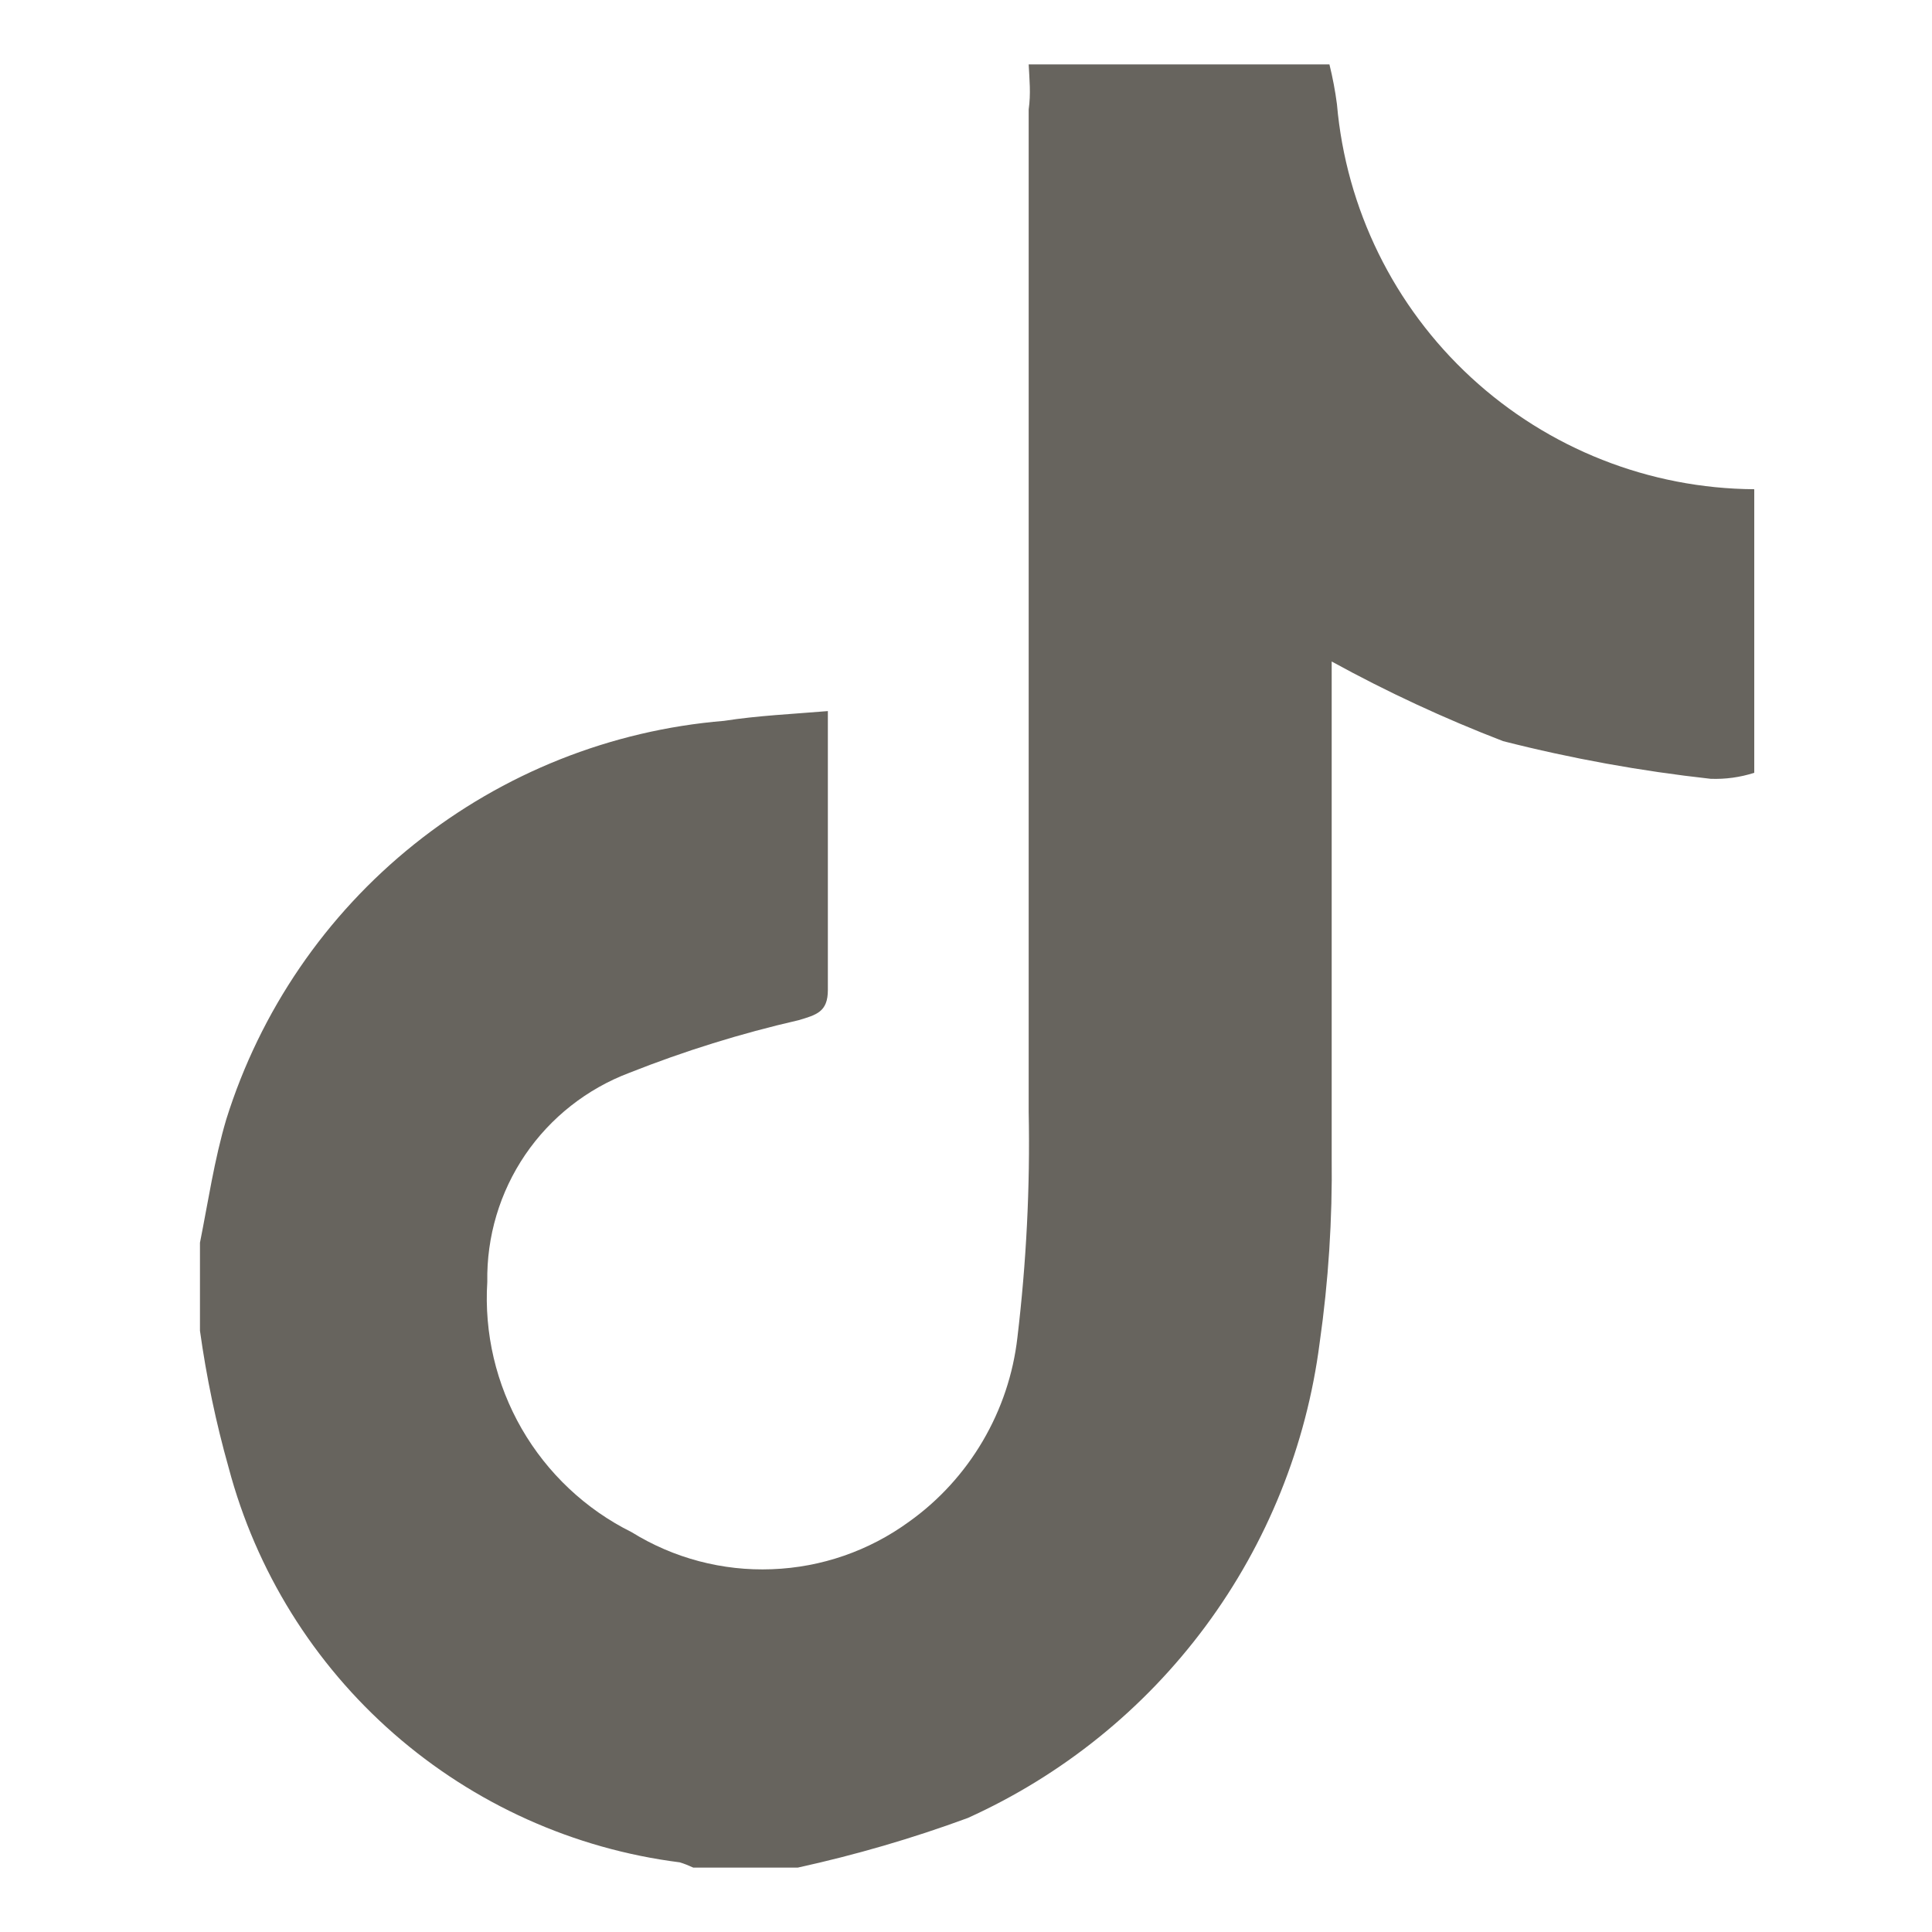
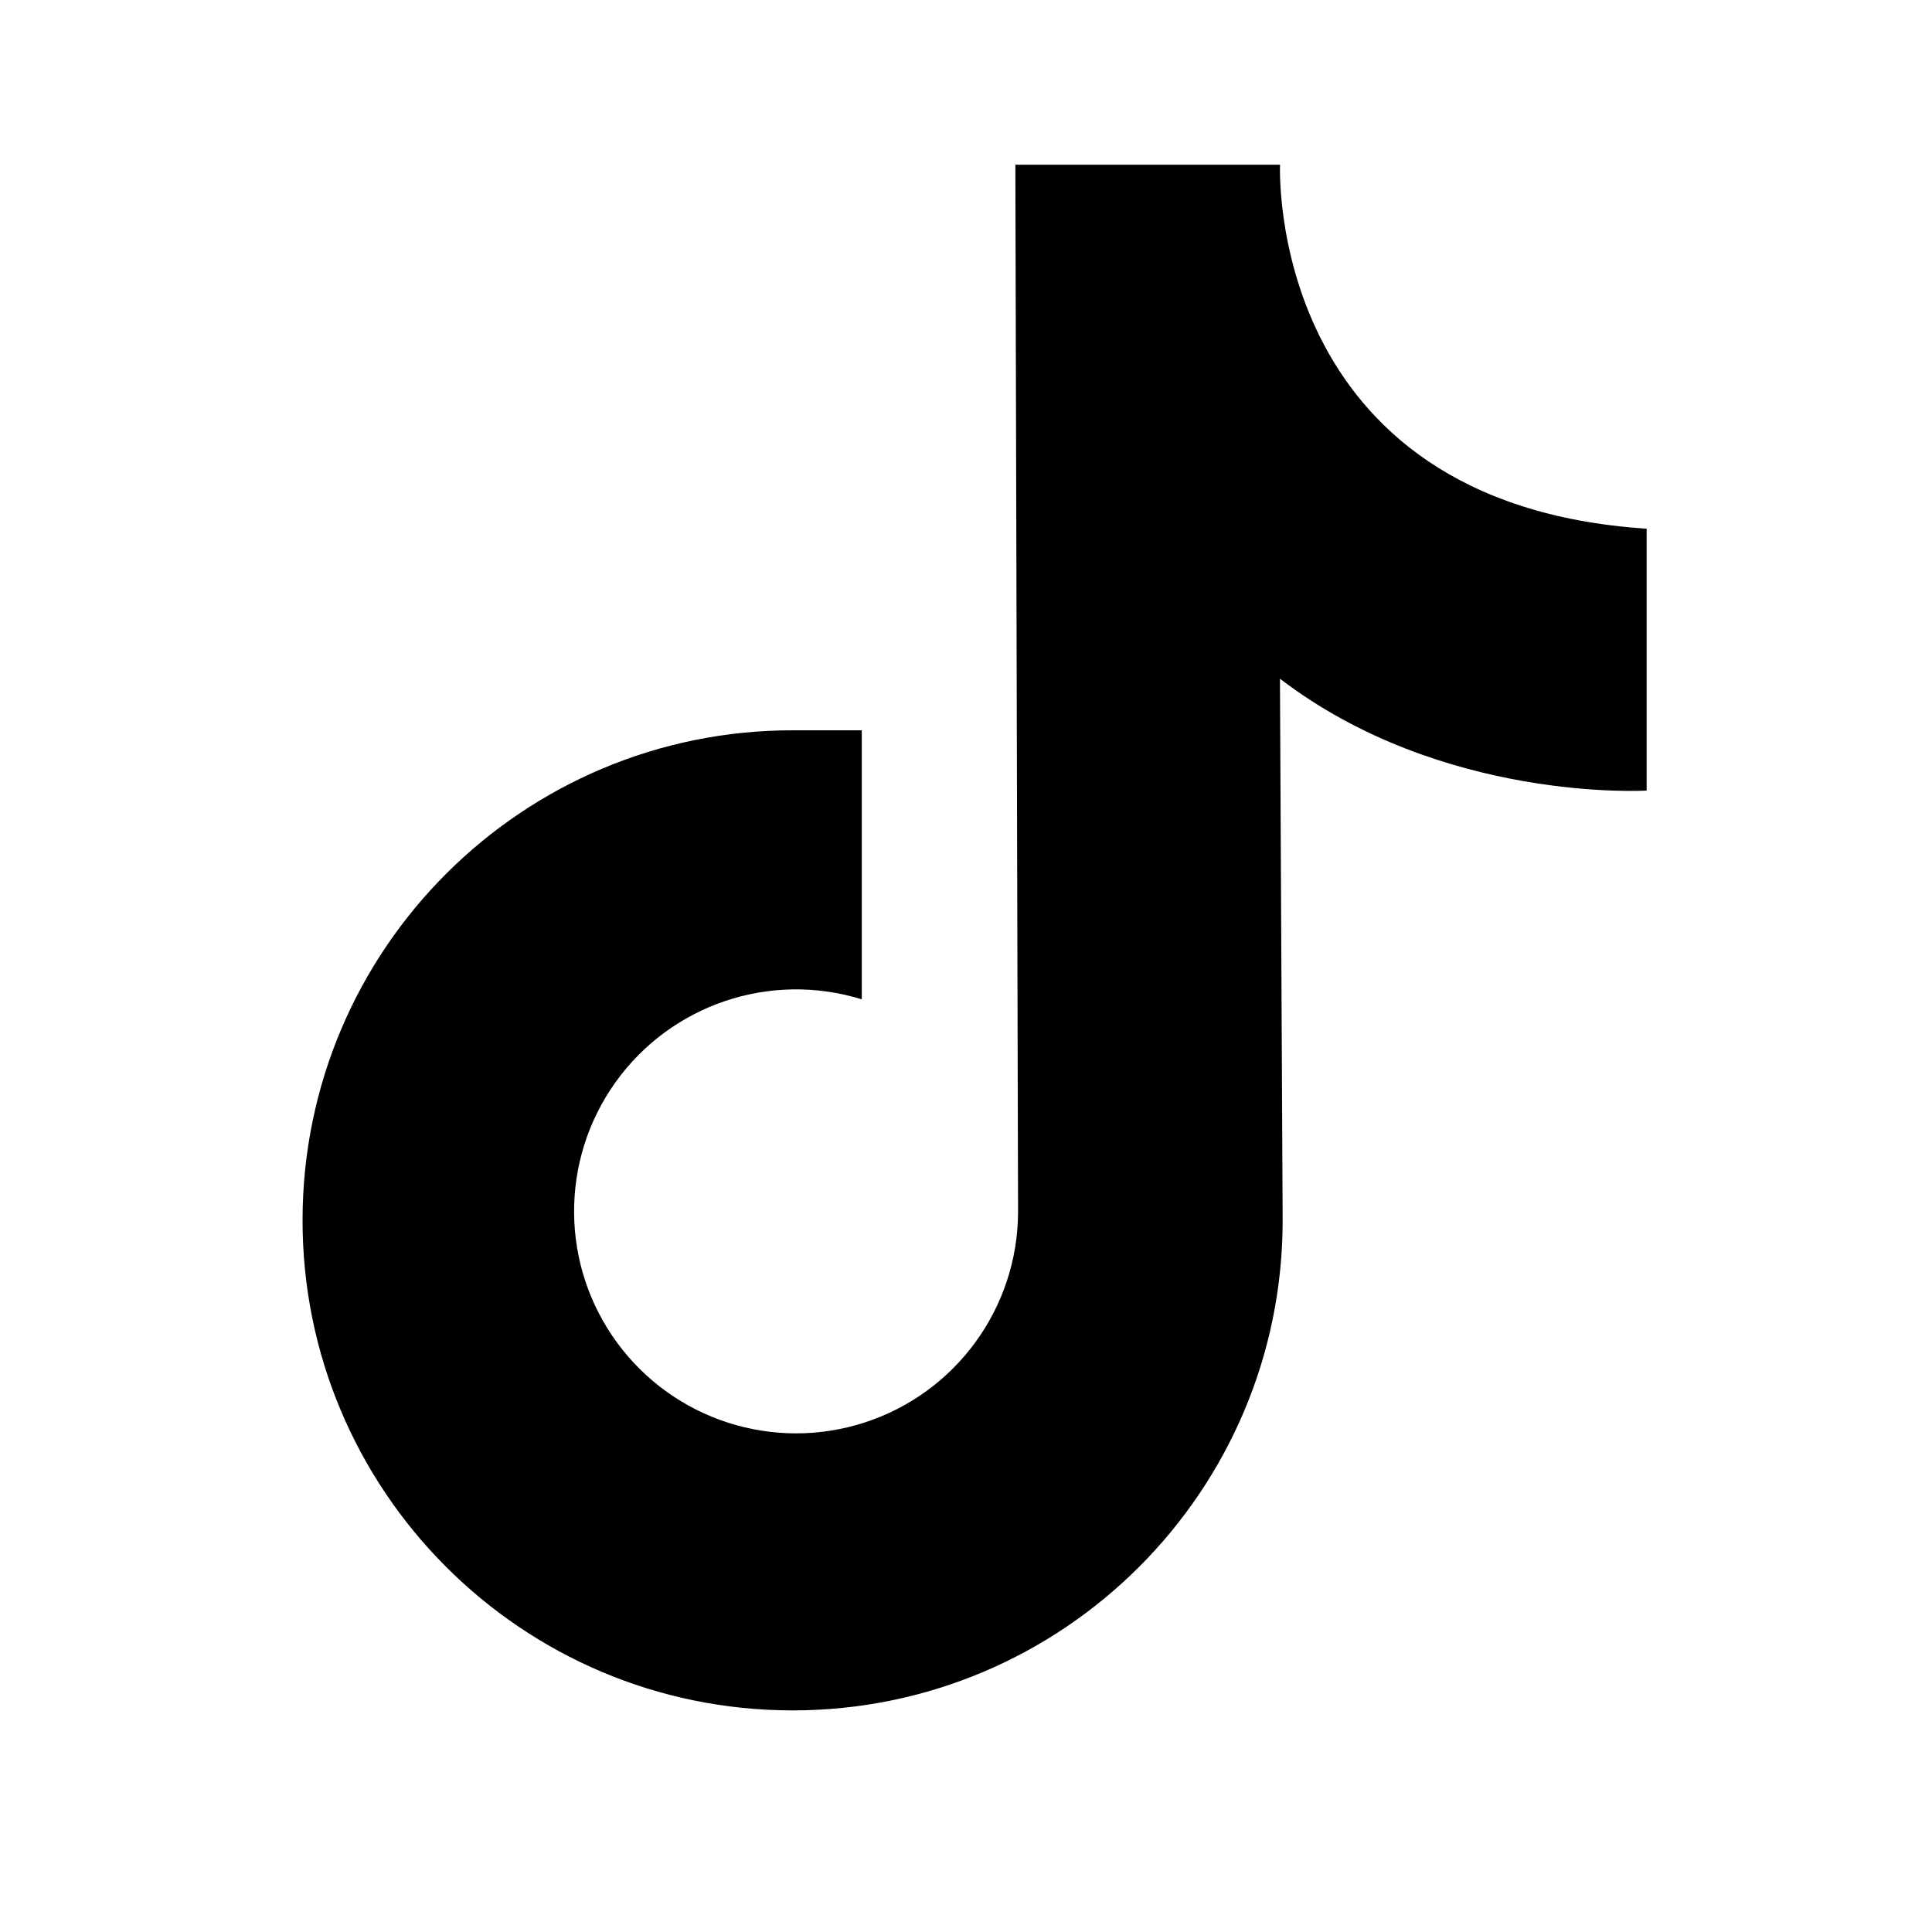
- <svg xmlns="http://www.w3.org/2000/svg" width="18" height="18" viewBox="0 0 18 18" fill="none">
-   <path d="M9.584 0.6H12.386C12.416 0.722 12.44 0.846 12.456 0.971C12.541 1.946 12.987 2.854 13.706 3.517C14.425 4.18 15.366 4.552 16.344 4.558V7.2C16.213 7.242 16.076 7.261 15.938 7.256C15.286 7.184 14.64 7.067 14.004 6.905C13.456 6.694 12.922 6.446 12.407 6.163V6.513C12.407 7.914 12.407 9.357 12.407 10.78C12.414 11.358 12.377 11.937 12.295 12.51C12.172 13.467 11.806 14.376 11.232 15.151C10.658 15.926 9.895 16.541 9.016 16.938C8.5 17.128 7.971 17.282 7.433 17.4H6.459C6.418 17.381 6.376 17.364 6.333 17.351C5.346 17.226 4.419 16.808 3.67 16.153C2.921 15.498 2.385 14.635 2.13 13.673C2.012 13.255 1.923 12.829 1.863 12.398V11.578C1.94 11.193 1.996 10.808 2.108 10.429C2.424 9.419 3.034 8.526 3.86 7.865C4.687 7.203 5.692 6.803 6.746 6.716C7.062 6.667 7.377 6.653 7.713 6.625C7.713 7.536 7.713 8.377 7.713 9.224C7.713 9.427 7.608 9.455 7.44 9.505C6.903 9.628 6.376 9.792 5.864 9.995C5.469 10.144 5.13 10.411 4.893 10.759C4.656 11.108 4.533 11.521 4.54 11.943C4.51 12.421 4.622 12.897 4.861 13.312C5.1 13.726 5.456 14.062 5.885 14.275C6.277 14.518 6.732 14.638 7.192 14.62C7.653 14.603 8.097 14.449 8.47 14.177C8.749 13.978 8.982 13.722 9.156 13.426C9.33 13.13 9.44 12.802 9.479 12.461C9.562 11.764 9.598 11.061 9.584 10.359C9.584 7.249 9.584 4.136 9.584 1.02C9.605 0.873 9.591 0.74 9.584 0.6Z" fill="#67645E" />
+ <svg class="icon icon-tiktok" viewBox="0 0 20 20">
+   <path fill="currentColor" d="M10.511 1.705h2.74s-.157 3.51 3.795 3.768v2.711s-2.114.129-3.796-1.158l.028 5.606A5.073 5.073 0 1 1 8.213 7.56h.708v2.785a2.298 2.298 0 1 0 1.618 2.205z" />
</svg>
